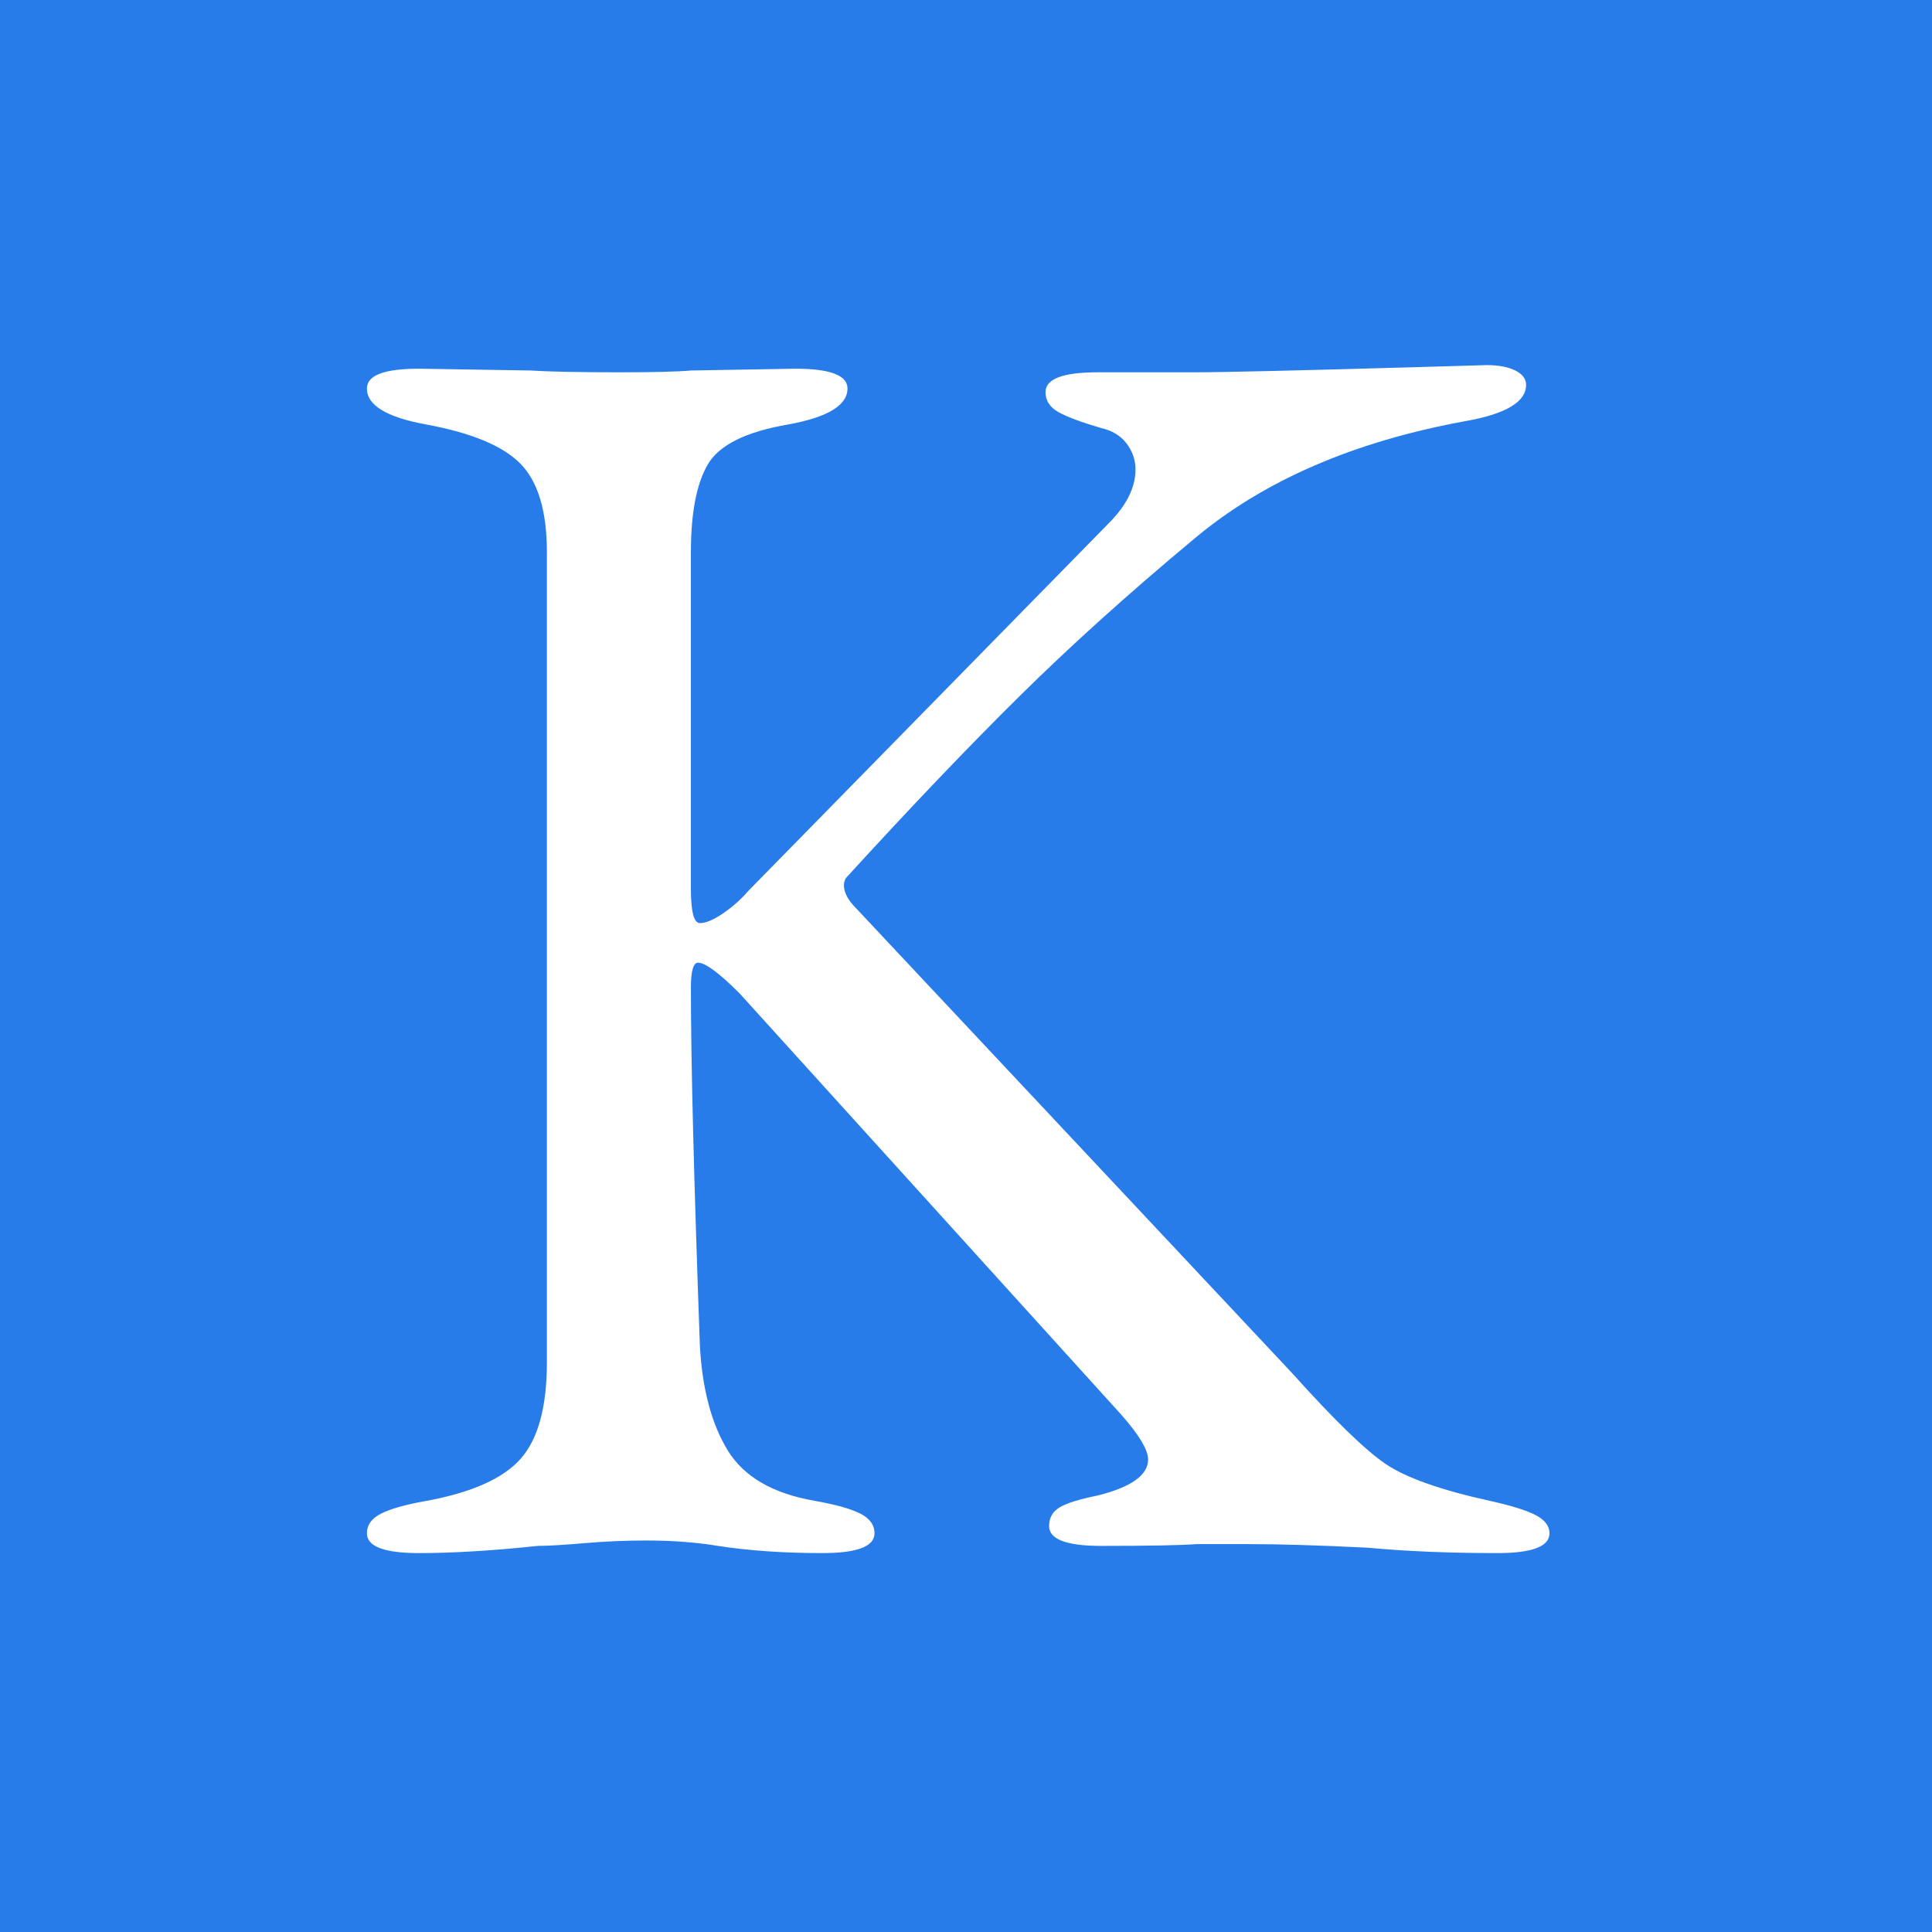
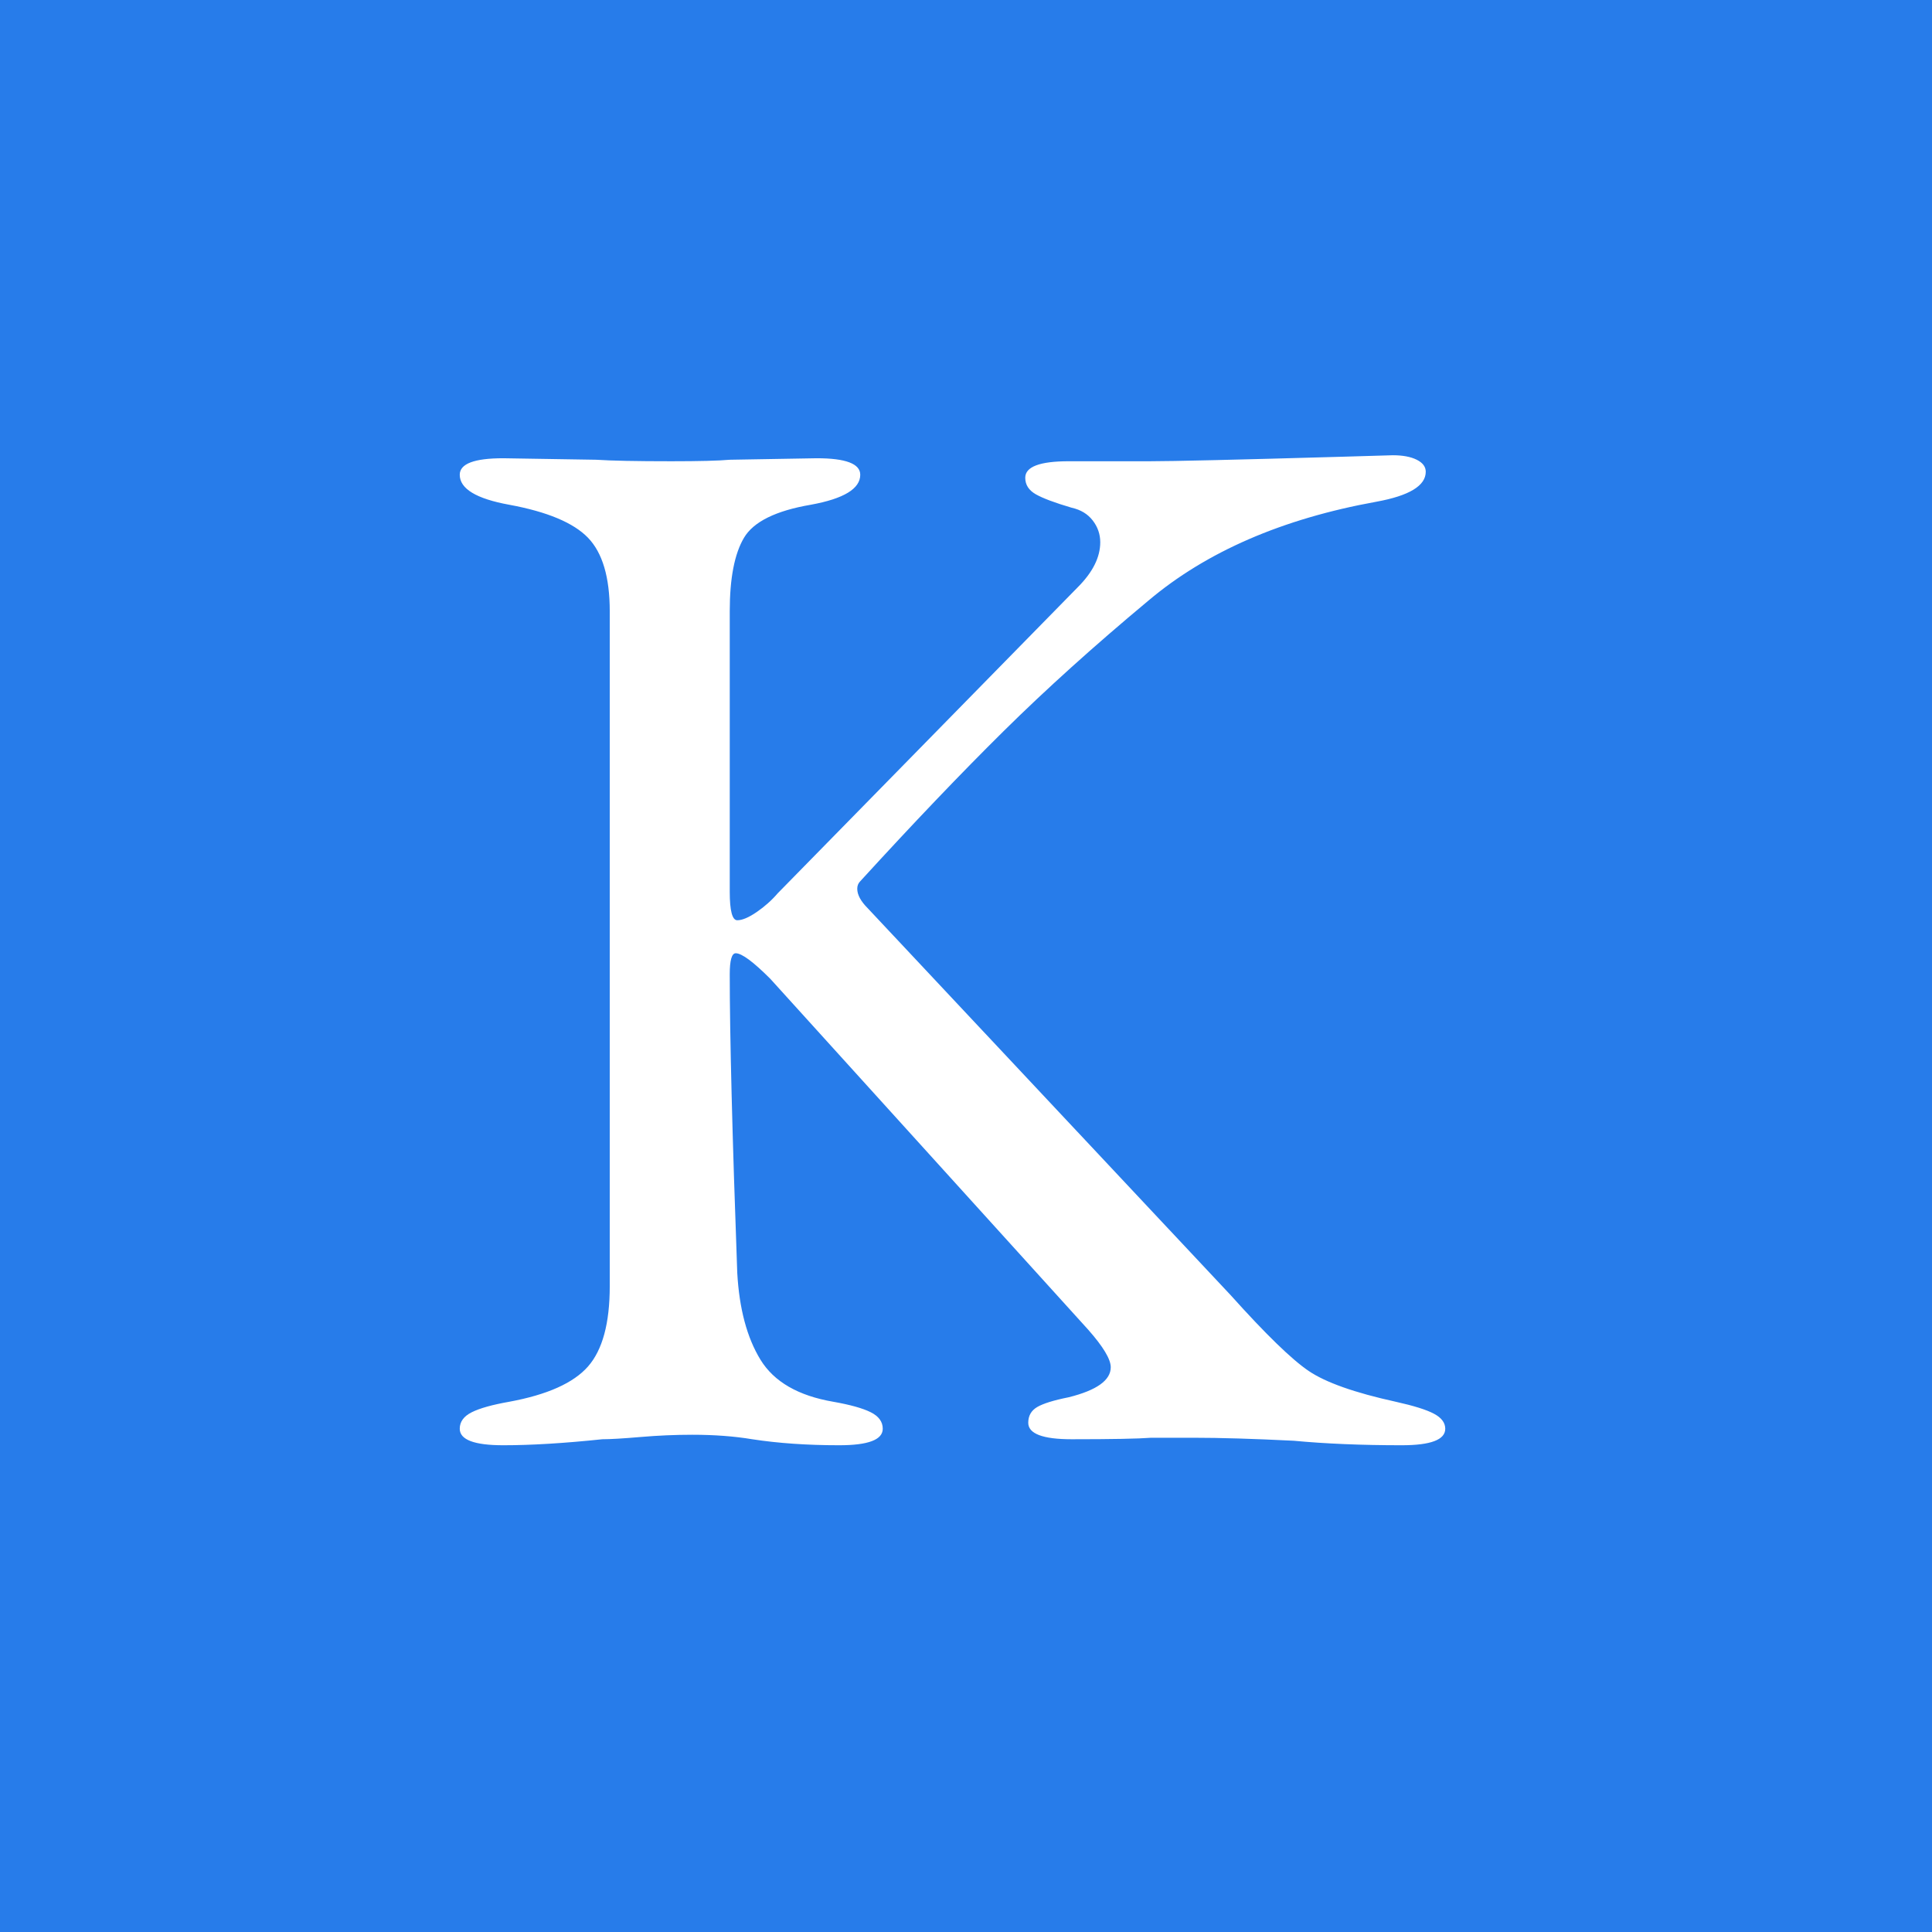
<svg xmlns="http://www.w3.org/2000/svg" style="isolation:isolate" viewBox="0 0 322 322" width="322" height="322">
  <defs>
-     <clipPath id="_clipPath_DqGQ6e03SH8kyzNaCIXWex5ao9g3B8XE">
+     <clipPath id="_clipPath_iILEa6h4qirAWtSrk7pANxeqRxYrkqdi">
      <rect width="322" height="322" />
    </clipPath>
  </defs>
-   <g clip-path="url(#_clipPath_DqGQ6e03SH8kyzNaCIXWex5ao9g3B8XE)">
+   <g clip-path="url(#_clipPath_iILEa6h4qirAWtSrk7pANxeqRxYrkqdi)">
    <rect width="322" height="322" style="fill:rgb(39,124,234)" />
-     <path d=" M 69.85 258.85 L 69.85 258.85 Q 61.15 258.85 61.15 255.55 L 61.15 255.55 L 61.15 255.55 Q 61.15 253.45 63.55 252.25 L 63.55 252.25 L 63.55 252.25 Q 65.95 251.05 71.05 250.15 L 71.05 250.15 L 71.05 250.15 Q 82.45 248.05 86.8 243.1 L 86.8 243.1 L 86.8 243.1 Q 91.15 238.15 91.15 227.05 L 91.15 227.05 L 91.15 92.05 L 91.15 92.05 Q 91.15 81.85 86.8 77.35 L 86.8 77.35 L 86.8 77.35 Q 82.45 72.85 71.05 70.75 L 71.05 70.75 L 71.05 70.75 Q 61.15 68.95 61.15 64.75 L 61.15 64.75 L 61.15 64.75 Q 61.15 61.45 69.85 61.45 L 69.85 61.45 L 88.45 61.75 L 88.45 61.75 Q 92.95 62.05 103.45 62.05 L 103.45 62.05 L 103.45 62.05 Q 111.85 62.05 115.15 61.75 L 115.15 61.75 L 132.55 61.45 L 132.55 61.45 Q 141.25 61.45 141.25 64.75 L 141.25 64.75 L 141.25 64.75 Q 141.25 68.95 131.35 70.75 L 131.35 70.75 L 131.35 70.75 Q 120.85 72.55 118 77.35 L 118 77.35 L 118 77.35 Q 115.15 82.15 115.15 92.05 L 115.15 92.05 L 115.15 148.15 L 115.15 148.15 Q 115.15 153.85 116.65 153.85 L 116.65 153.85 L 116.65 153.85 Q 118.15 153.85 120.55 152.2 L 120.55 152.2 L 120.55 152.2 Q 122.95 150.55 124.75 148.45 L 124.75 148.45 L 184.75 87.25 L 184.75 87.25 Q 189.25 82.75 189.25 78.25 L 189.25 78.25 L 189.25 78.25 Q 189.25 75.85 187.75 73.9 L 187.75 73.9 L 187.75 73.9 Q 186.25 71.95 183.55 71.35 L 183.55 71.35 L 183.55 71.35 Q 178.45 69.85 176.35 68.65 L 176.35 68.65 L 176.35 68.65 Q 174.25 67.45 174.25 65.35 L 174.25 65.35 L 174.25 65.35 Q 174.25 62.05 182.95 62.05 L 182.95 62.05 L 199.15 62.05 L 199.15 62.05 Q 206.05 62.05 237.55 61.15 L 237.55 61.15 L 247.75 60.85 L 247.75 60.85 Q 250.75 60.85 252.55 61.75 L 252.55 61.75 L 252.55 61.75 Q 254.35 62.65 254.35 64.15 L 254.35 64.15 L 254.35 64.15 Q 254.35 68.35 244.45 70.15 L 244.45 70.15 L 244.45 70.15 Q 216.25 75.25 198.85 89.95 L 198.85 89.95 L 198.85 89.95 Q 182.65 103.45 169.9 116.05 L 169.9 116.05 L 169.9 116.05 Q 157.15 128.65 141.25 146.05 L 141.25 146.05 L 141.25 146.05 Q 140.65 146.65 140.65 147.55 L 140.65 147.55 L 140.65 147.55 Q 140.65 149.35 142.75 151.45 L 142.75 151.45 L 215.35 228.85 L 215.35 228.85 Q 225.85 240.55 230.95 244 L 230.95 244 L 230.95 244 Q 236.05 247.45 248.35 250.15 L 248.35 250.15 L 248.35 250.15 Q 253.75 251.35 256 252.55 L 256 252.55 L 256 252.55 Q 258.25 253.75 258.25 255.55 L 258.25 255.55 L 258.25 255.55 Q 258.25 258.85 249.55 258.85 L 249.55 258.85 L 249.55 258.85 Q 237.55 258.85 227.95 257.95 L 227.95 257.95 L 227.95 257.95 Q 215.95 257.35 207.85 257.35 L 207.85 257.35 L 199.45 257.35 L 199.45 257.35 Q 195.55 257.65 183.55 257.65 L 183.55 257.65 L 183.55 257.65 Q 174.85 257.65 174.85 254.35 L 174.85 254.35 L 174.85 254.35 Q 174.85 252.25 176.65 251.2 L 176.65 251.2 L 176.65 251.2 Q 178.45 250.15 182.95 249.25 L 182.95 249.25 L 182.95 249.25 Q 191.35 247.15 191.35 243.25 L 191.35 243.25 L 191.35 243.25 Q 191.35 240.85 186.85 235.75 L 186.85 235.75 L 123.25 165.55 L 123.25 165.55 Q 118.15 160.45 116.35 160.45 L 116.35 160.45 L 116.35 160.45 Q 115.15 160.45 115.15 164.65 L 115.15 164.65 L 115.15 164.65 Q 115.15 182.95 116.65 224.35 L 116.65 224.35 L 116.65 224.35 Q 117.25 235.15 121.3 241.75 L 121.3 241.75 L 121.3 241.75 Q 125.35 248.35 135.85 250.15 L 135.85 250.15 L 135.85 250.15 Q 140.95 251.05 143.35 252.25 L 143.35 252.25 L 143.35 252.25 Q 145.75 253.45 145.75 255.55 L 145.75 255.55 L 145.75 255.55 Q 145.75 258.85 137.05 258.85 L 137.05 258.85 L 137.05 258.85 Q 127.45 258.85 119.65 257.65 L 119.65 257.65 L 119.65 257.65 Q 114.25 256.75 107.65 256.75 L 107.65 256.75 L 107.65 256.75 Q 102.55 256.75 97.3 257.2 L 97.3 257.2 L 97.3 257.2 Q 92.05 257.65 89.65 257.65 L 89.65 257.65 L 89.65 257.65 Q 78.25 258.85 69.85 258.85 L 69.85 258.85 L 69.85 258.85 Z " fill="rgb(255,255,255)" />
+     <path d=" M 83.875 240.875 L 83.875 240.875 Q 76.625 240.875 76.625 238.125 L 76.625 238.125 L 76.625 238.125 Q 76.625 236.375 78.625 235.375 L 78.625 235.375 L 78.625 235.375 Q 80.625 234.375 84.875 233.625 L 84.875 233.625 L 84.875 233.625 Q 94.375 231.875 98 227.75 L 98 227.75 L 98 227.75 Q 101.625 223.625 101.625 214.375 L 101.625 214.375 L 101.625 101.875 L 101.625 101.875 Q 101.625 93.375 98 89.625 L 98 89.625 L 98 89.625 Q 94.375 85.875 84.875 84.125 L 84.875 84.125 L 84.875 84.125 Q 76.625 82.625 76.625 79.125 L 76.625 79.125 L 76.625 79.125 Q 76.625 76.375 83.875 76.375 L 83.875 76.375 L 99.375 76.625 L 99.375 76.625 Q 103.125 76.875 111.875 76.875 L 111.875 76.875 L 111.875 76.875 Q 118.875 76.875 121.625 76.625 L 121.625 76.625 L 136.125 76.375 L 136.125 76.375 Q 143.375 76.375 143.375 79.125 L 143.375 79.125 L 143.375 79.125 Q 143.375 82.625 135.125 84.125 L 135.125 84.125 L 135.125 84.125 Q 126.375 85.625 124 89.625 L 124 89.625 L 124 89.625 Q 121.625 93.625 121.625 101.875 L 121.625 101.875 L 121.625 148.625 L 121.625 148.625 Q 121.625 153.375 122.875 153.375 L 122.875 153.375 L 122.875 153.375 Q 124.125 153.375 126.125 152 L 126.125 152 L 126.125 152 Q 128.125 150.625 129.625 148.875 L 129.625 148.875 L 179.625 97.875 L 179.625 97.875 Q 183.375 94.125 183.375 90.375 L 183.375 90.375 L 183.375 90.375 Q 183.375 88.375 182.125 86.75 L 182.125 86.75 L 182.125 86.75 Q 180.875 85.125 178.625 84.625 L 178.625 84.625 L 178.625 84.625 Q 174.375 83.375 172.625 82.375 L 172.625 82.375 L 172.625 82.375 Q 170.875 81.375 170.875 79.625 L 170.875 79.625 L 170.875 79.625 Q 170.875 76.875 178.125 76.875 L 178.125 76.875 L 191.625 76.875 L 191.625 76.875 Q 197.375 76.875 223.625 76.125 L 223.625 76.125 L 232.125 75.875 L 232.125 75.875 Q 234.625 75.875 236.125 76.625 L 236.125 76.625 L 236.125 76.625 Q 237.625 77.375 237.625 78.625 L 237.625 78.625 L 237.625 78.625 Q 237.625 82.125 229.375 83.625 L 229.375 83.625 L 229.375 83.625 Q 205.875 87.875 191.375 100.125 L 191.375 100.125 L 191.375 100.125 Q 177.875 111.375 167.25 121.875 L 167.25 121.875 L 167.25 121.875 Q 156.625 132.375 143.375 146.875 L 143.375 146.875 L 143.375 146.875 Q 142.875 147.375 142.875 148.125 L 142.875 148.125 L 142.875 148.125 Q 142.875 149.625 144.625 151.375 L 144.625 151.375 L 205.125 215.875 L 205.125 215.875 Q 213.875 225.625 218.125 228.5 L 218.125 228.5 L 218.125 228.5 Q 222.375 231.375 232.625 233.625 L 232.625 233.625 L 232.625 233.625 Q 237.125 234.625 239 235.625 L 239 235.625 L 239 235.625 Q 240.875 236.625 240.875 238.125 L 240.875 238.125 L 240.875 238.125 Q 240.875 240.875 233.625 240.875 L 233.625 240.875 L 233.625 240.875 Q 223.625 240.875 215.625 240.125 L 215.625 240.125 L 215.625 240.125 Q 205.625 239.625 198.875 239.625 L 198.875 239.625 L 191.875 239.625 L 191.875 239.625 Q 188.625 239.875 178.625 239.875 L 178.625 239.875 L 178.625 239.875 Q 171.375 239.875 171.375 237.125 L 171.375 237.125 L 171.375 237.125 Q 171.375 235.375 172.875 234.5 L 172.875 234.5 L 172.875 234.5 Q 174.375 233.625 178.125 232.875 L 178.125 232.875 L 178.125 232.875 Q 185.125 231.125 185.125 227.875 L 185.125 227.875 L 185.125 227.875 Q 185.125 225.875 181.375 221.625 L 181.375 221.625 L 128.375 163.125 L 128.375 163.125 Q 124.125 158.875 122.625 158.875 L 122.625 158.875 L 122.625 158.875 Q 121.625 158.875 121.625 162.375 L 121.625 162.375 L 121.625 162.375 Q 121.625 177.625 122.875 212.125 L 122.875 212.125 L 122.875 212.125 Q 123.375 221.125 126.75 226.625 L 126.75 226.625 L 126.75 226.625 Q 130.125 232.125 138.875 233.625 L 138.875 233.625 L 138.875 233.625 Q 143.125 234.375 145.125 235.375 L 145.125 235.375 L 145.125 235.375 Q 147.125 236.375 147.125 238.125 L 147.125 238.125 L 147.125 238.125 Q 147.125 240.875 139.875 240.875 L 139.875 240.875 L 139.875 240.875 Q 131.875 240.875 125.375 239.875 L 125.375 239.875 L 125.375 239.875 Q 120.875 239.125 115.375 239.125 L 115.375 239.125 L 115.375 239.125 Q 111.125 239.125 106.75 239.5 L 106.75 239.5 L 106.75 239.5 Q 102.375 239.875 100.375 239.875 L 100.375 239.875 L 100.375 239.875 Q 90.875 240.875 83.875 240.875 L 83.875 240.875 L 83.875 240.875 Z " fill="rgb(255,255,255)" />
  </g>
</svg>
